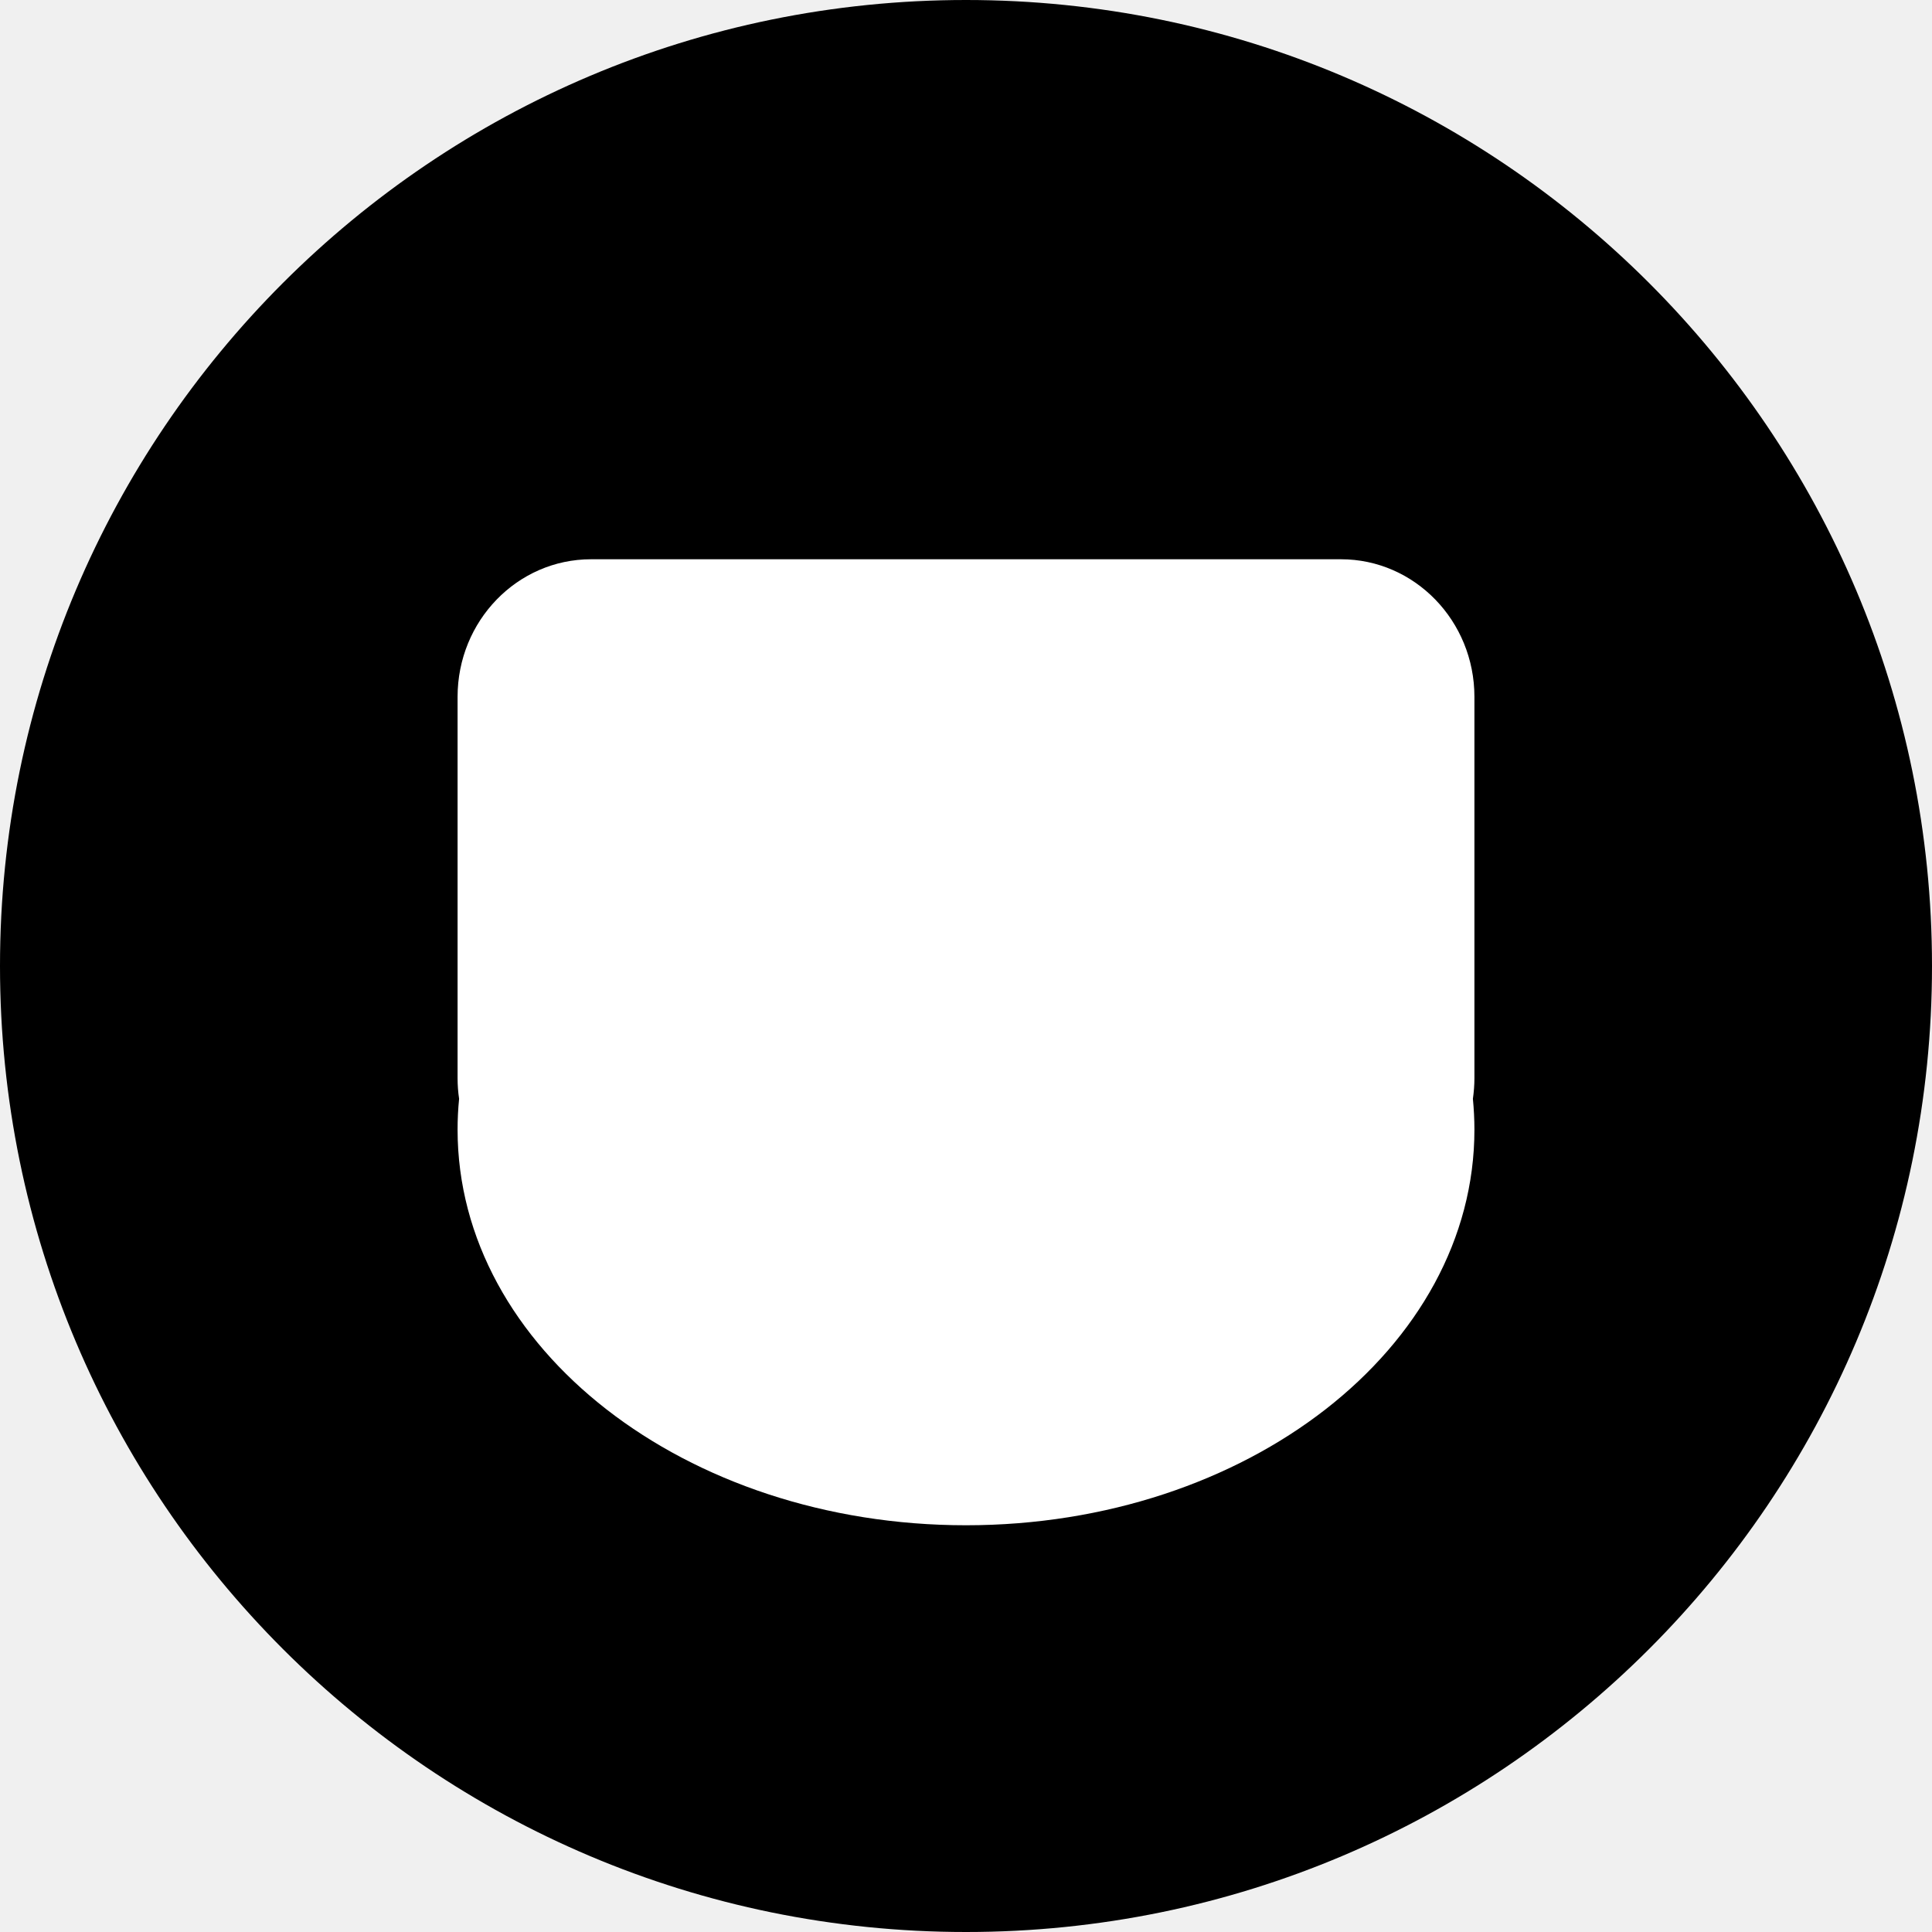
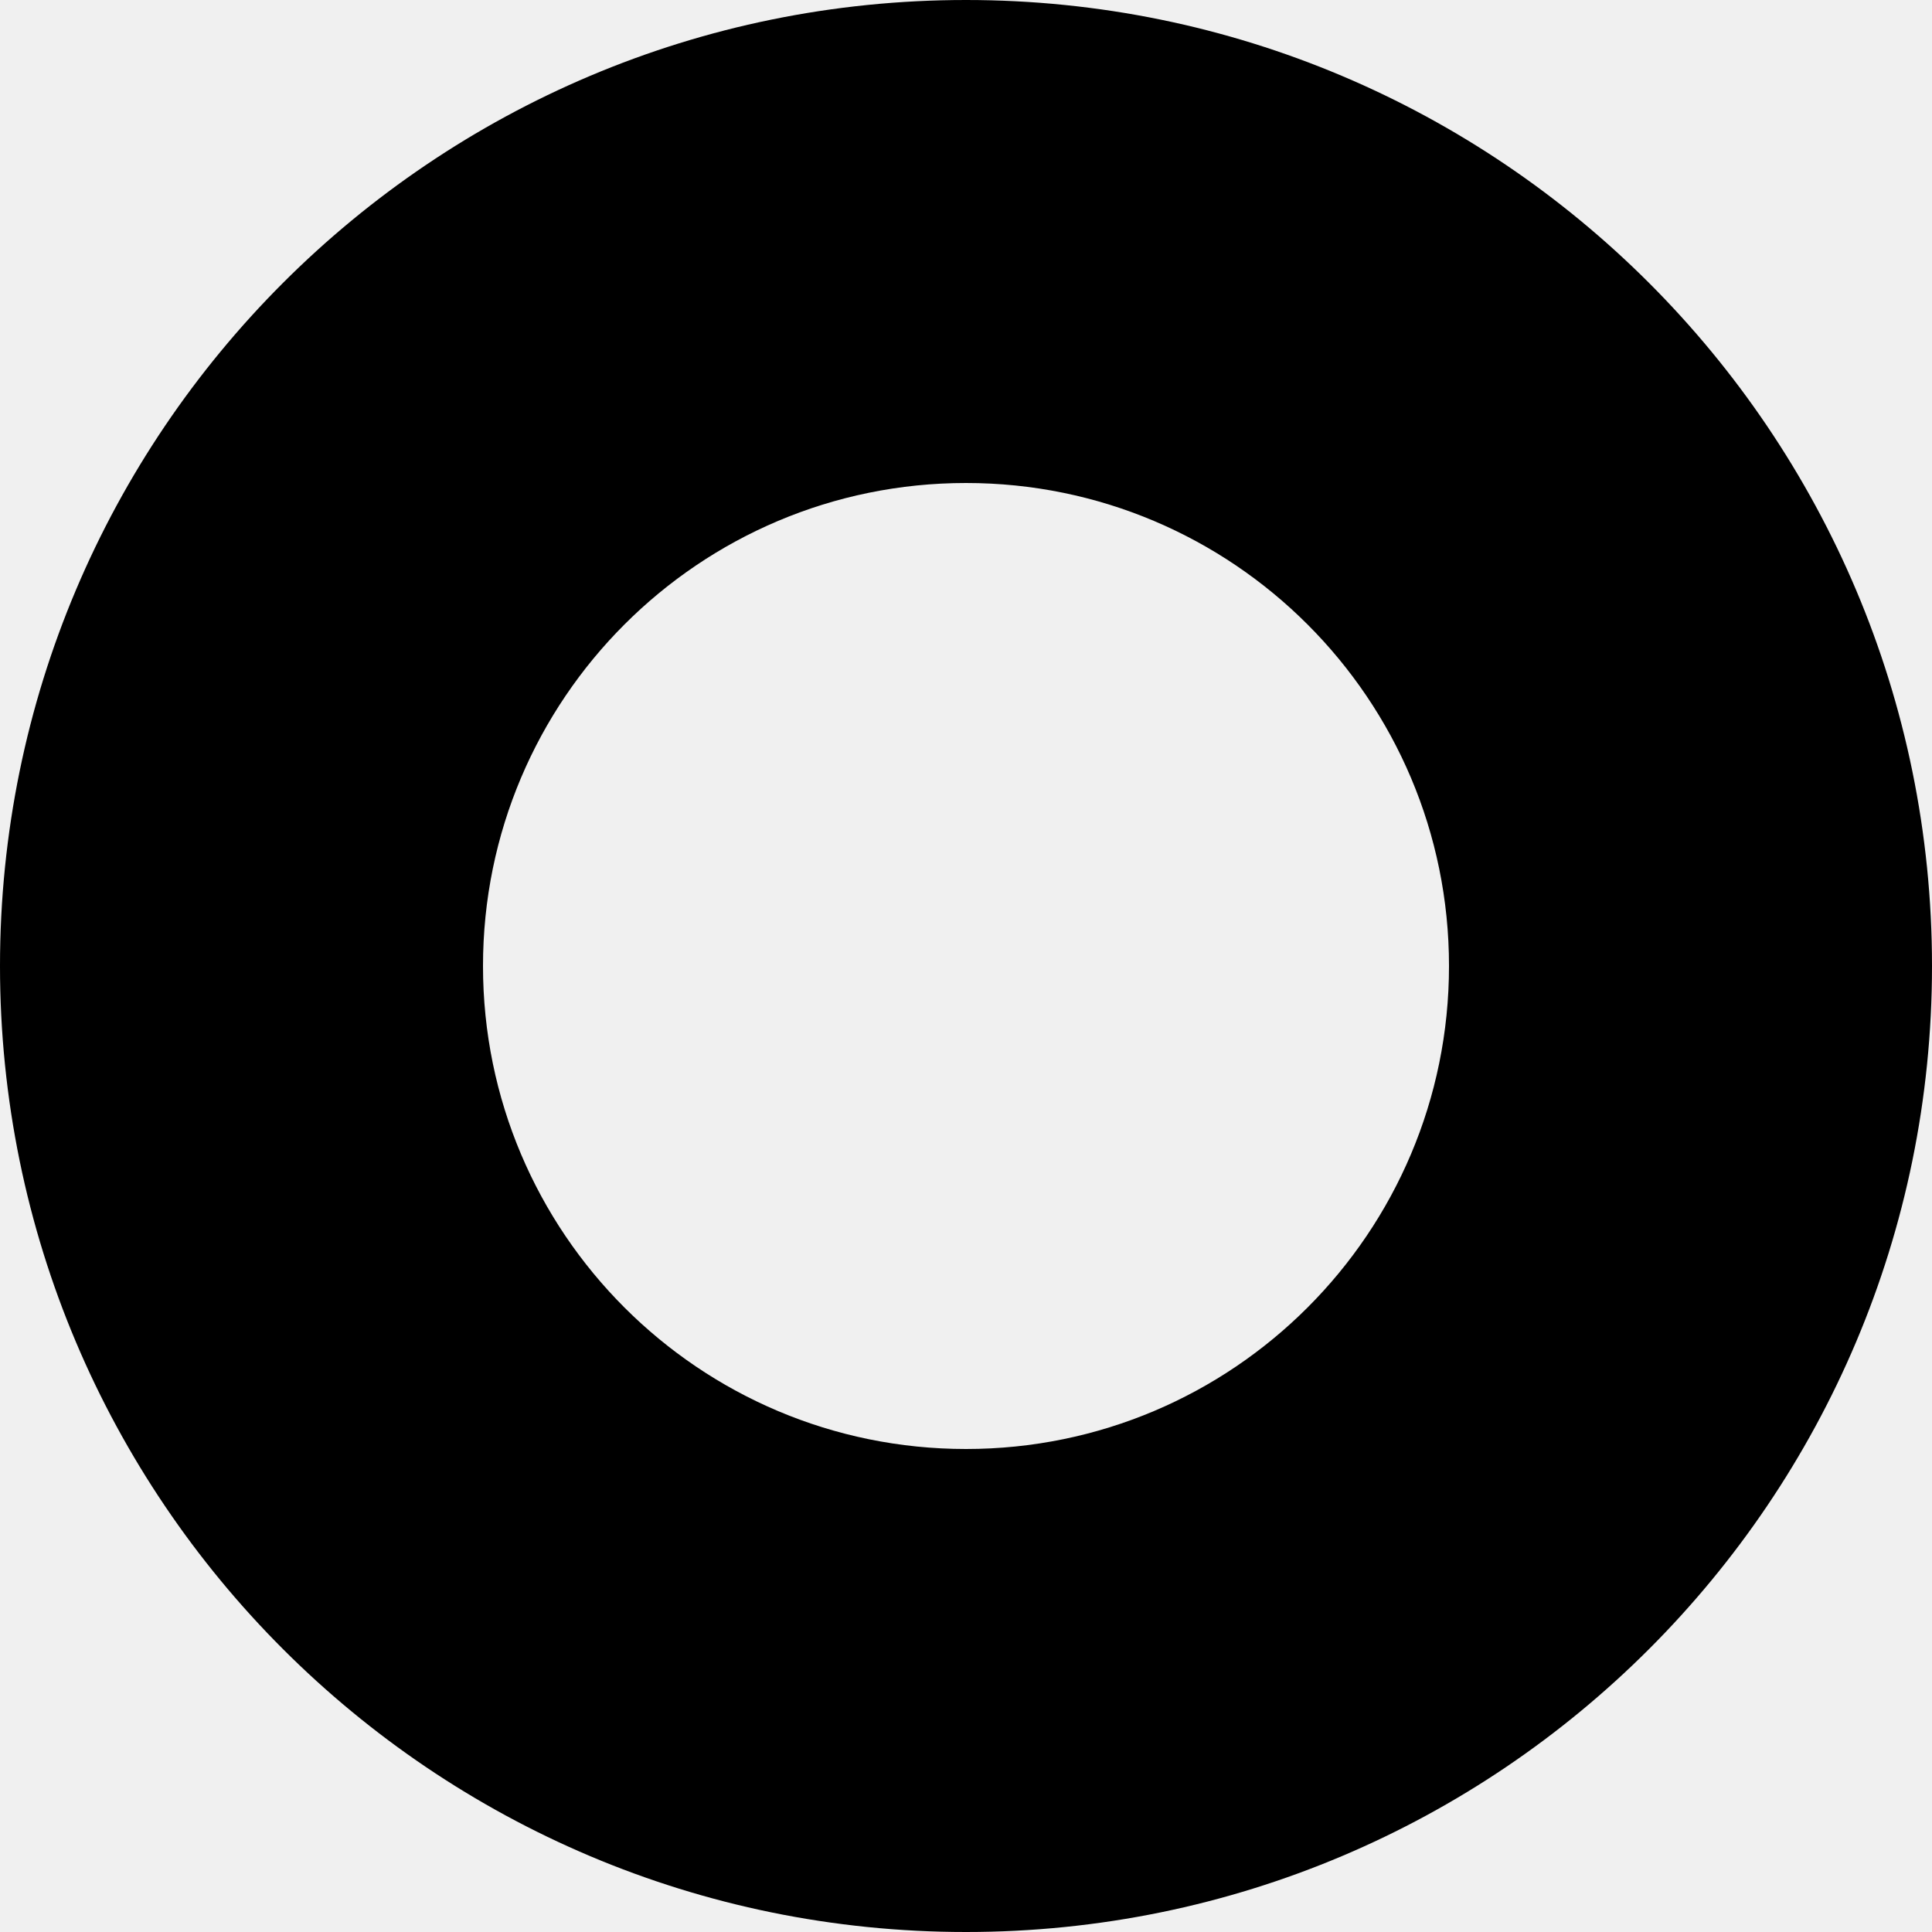
<svg xmlns="http://www.w3.org/2000/svg" width="38" height="38" viewBox="0 0 38 38" fill="none">
-   <path d="M0 19C0 8.507 8.507 0 19 0C29.493 0 38 8.507 38 19C38 29.493 29.493 38 19 38C8.507 38 0 29.493 0 19Z" fill="black" />
-   <path d="M26.375 11H11.625C10.175 11 9 12.212 9 13.706V21.203C9 21.342 9.01 21.479 9.03 21.612C9.01 21.812 9 22.014 9 22.218C9 26.515 13.477 30 19 30C24.523 30 29 26.515 29 22.218C29 22.014 28.989 21.812 28.97 21.612C28.989 21.479 29 21.342 29 21.203V13.706C29 12.212 27.824 11 26.375 11Z" fill="white" />
+   <path fill-rule="evenodd" clip-rule="evenodd" d="M19 38C29.493 38 38 29.493 38 19C38 8.507 29.493 0 19 0C8.507 0 0 8.507 0 19C0 29.493 8.507 38 19 38ZM19 28.5C24.247 28.5 28.5 24.247 28.5 19C28.5 13.753 24.247 9.5 19 9.5C13.753 9.5 9.5 13.753 9.5 19C9.5 24.247 13.753 28.5 19 28.5Z" fill="black" />
</svg>
